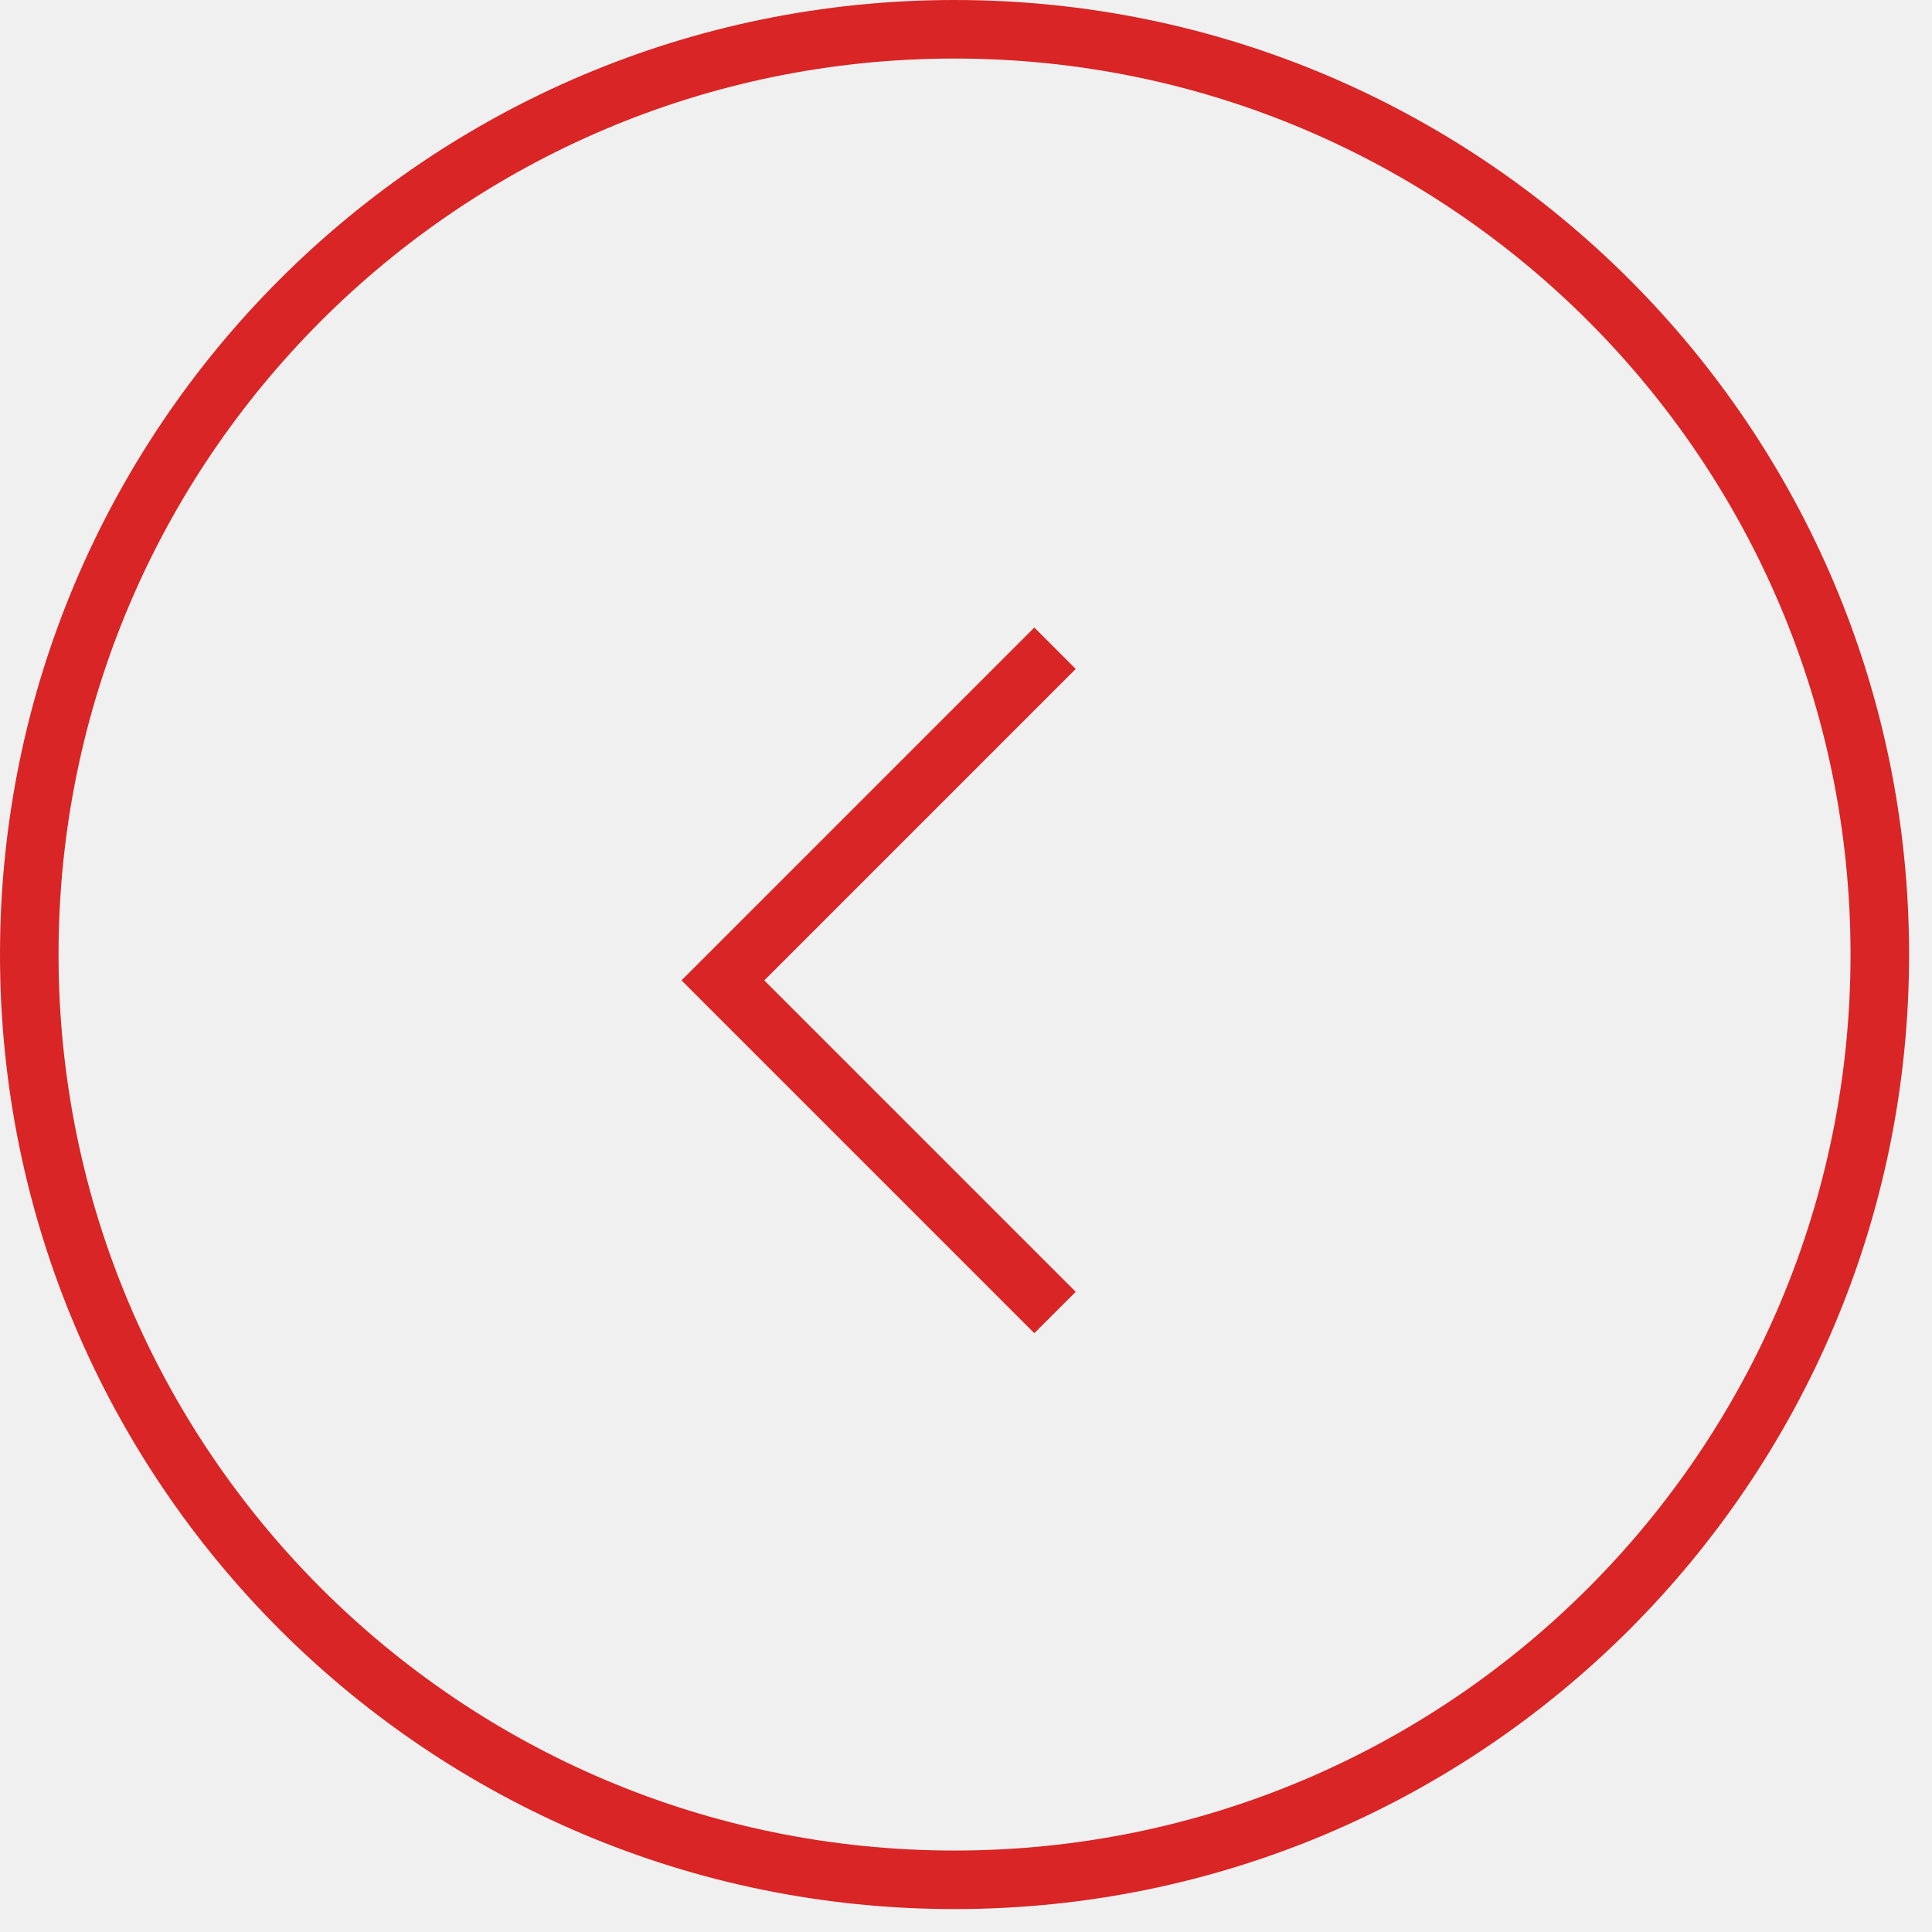
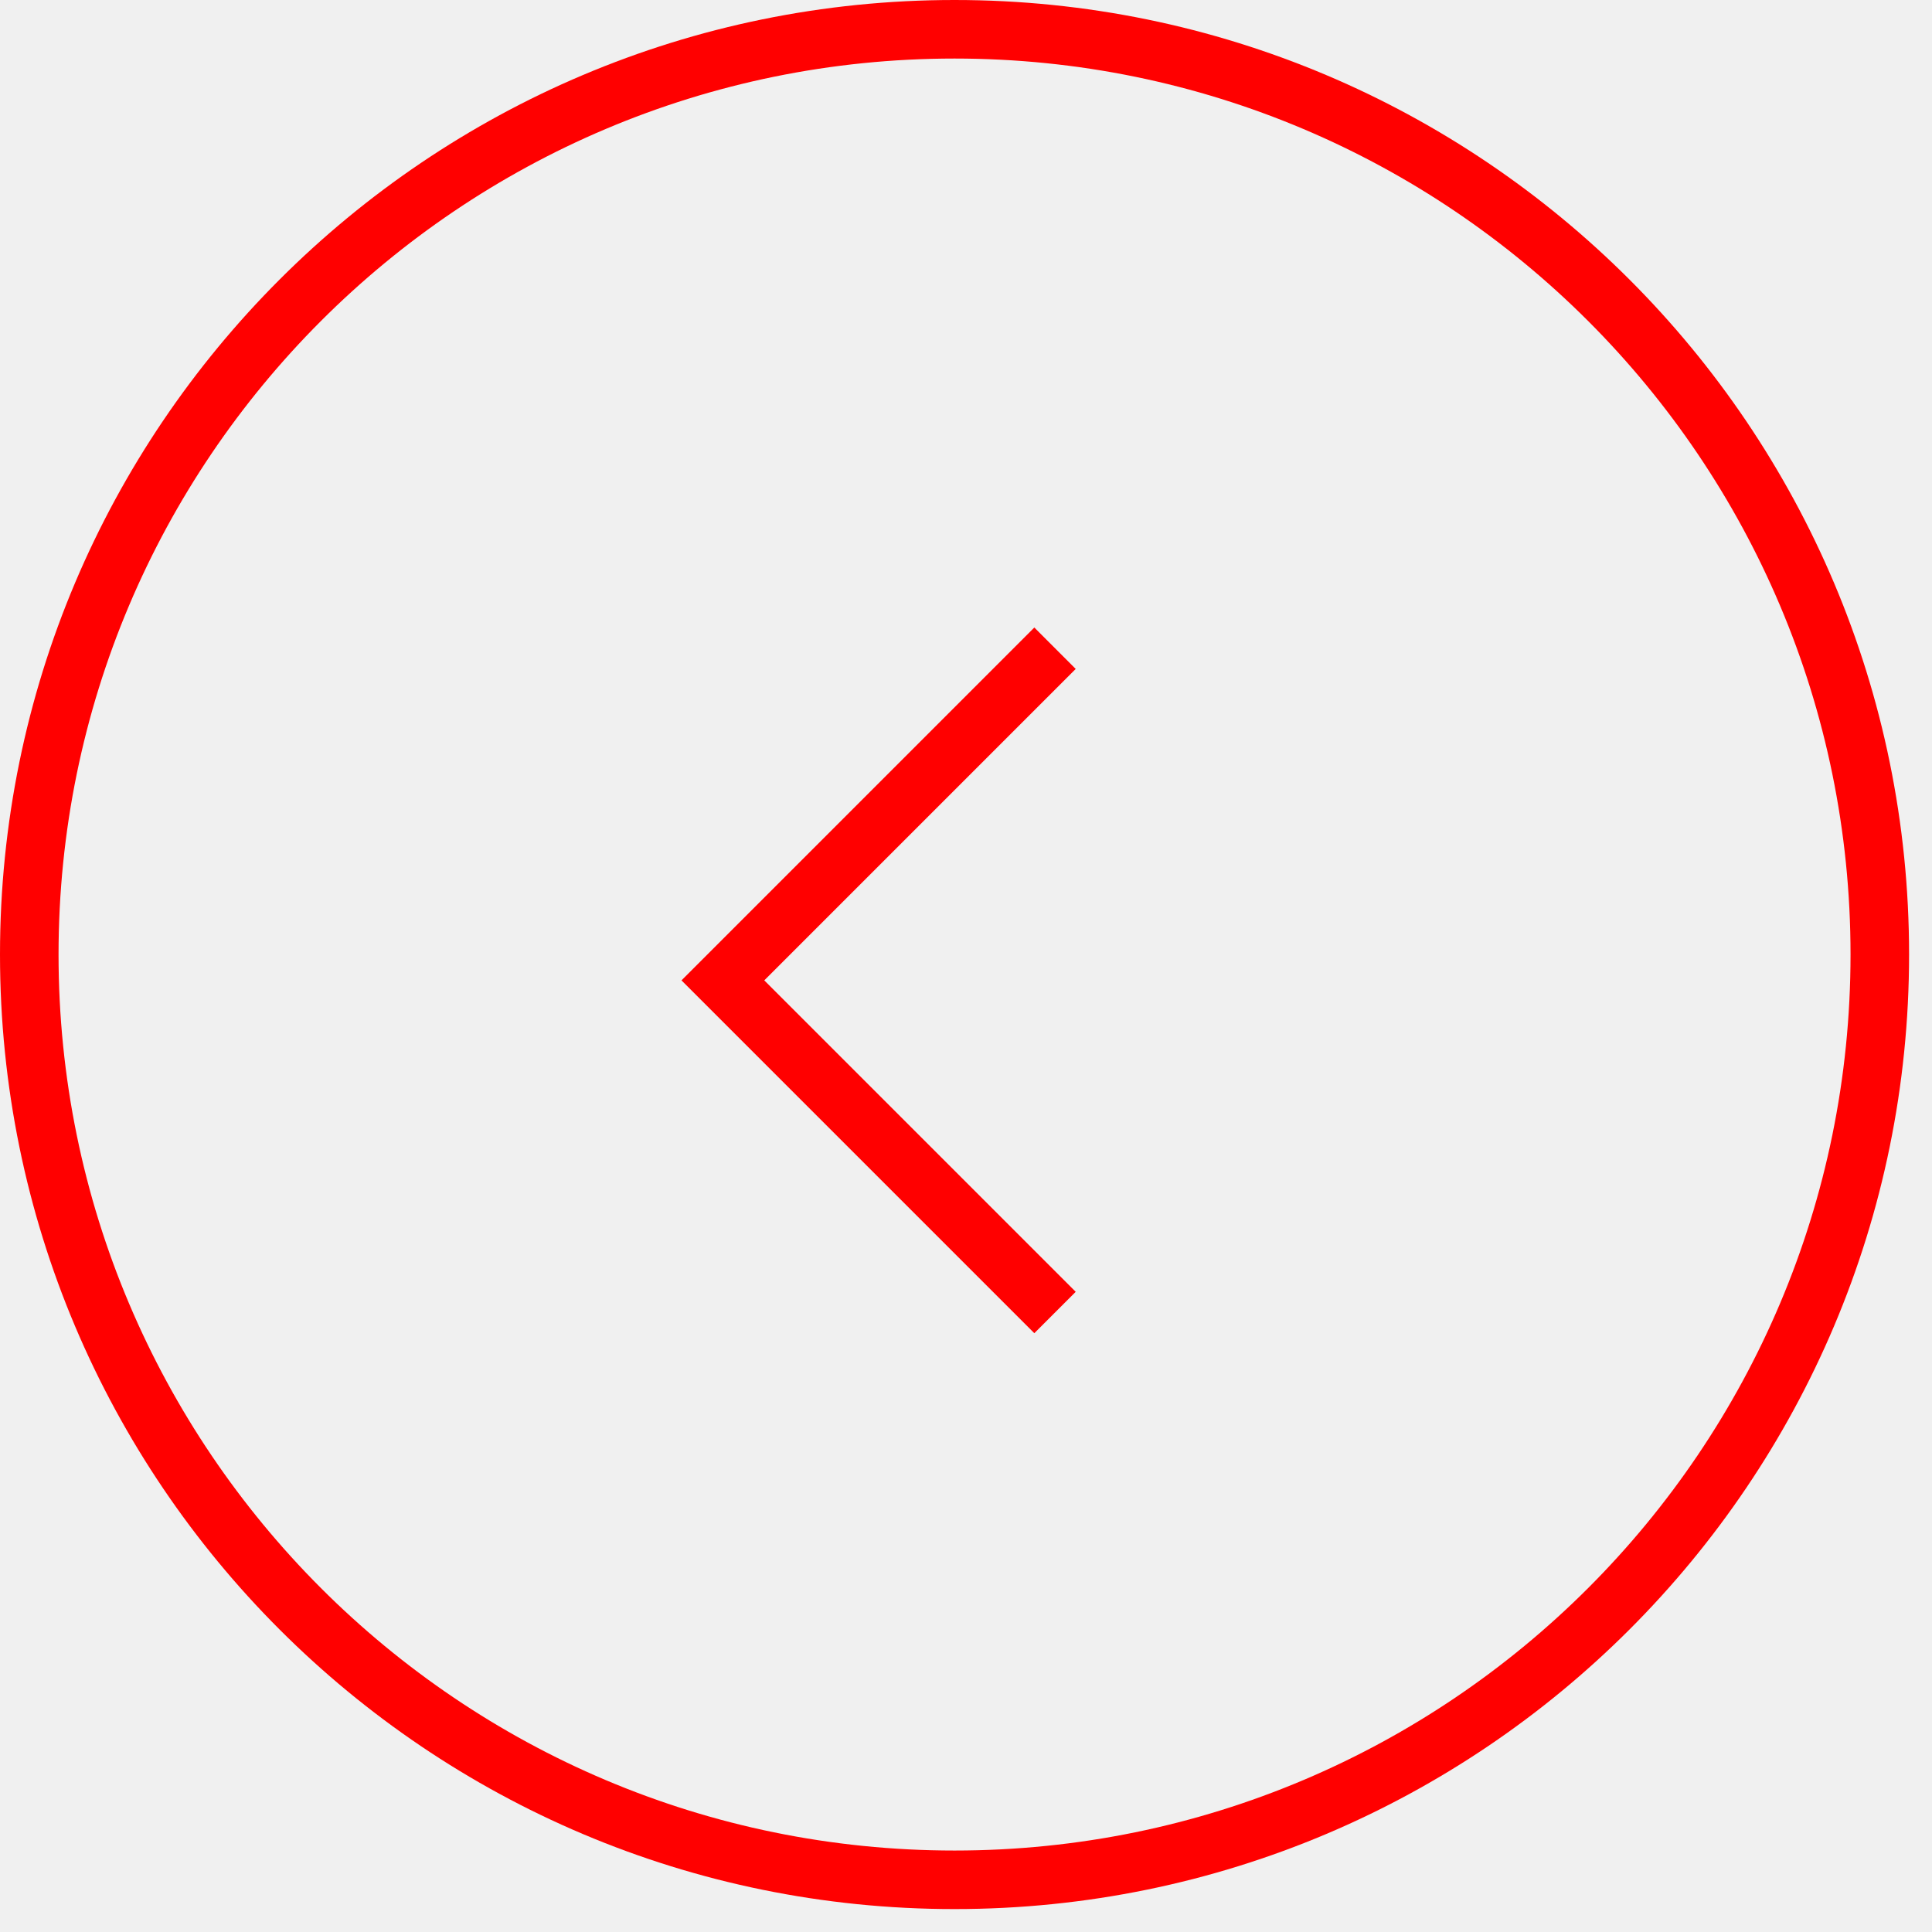
<svg xmlns="http://www.w3.org/2000/svg" width="66" height="66" viewBox="0 0 66 66" fill="none">
  <mask id="path-1-inside-1_493_1467" fill="white">
    <path fill-rule="evenodd" clip-rule="evenodd" d="M32.608 65.217C50.618 65.217 65.217 50.618 65.217 32.608C65.217 14.599 50.618 0 32.608 0C14.599 0 0 14.599 0 32.608C0 50.618 14.599 65.217 32.608 65.217Z" />
  </mask>
-   <path d="M24.695 33.491L23.988 32.784L23.281 33.491L23.988 34.198L24.695 33.491ZM35.334 21.437L23.988 32.784L25.402 34.198L36.748 22.852L35.334 21.437ZM23.988 34.198L35.334 45.544L36.748 44.13L25.402 32.784L23.988 34.198ZM63.217 32.608C63.217 49.513 49.513 63.217 32.608 63.217V67.217C51.722 67.217 67.217 51.722 67.217 32.608H63.217ZM32.608 2C49.513 2 63.217 15.704 63.217 32.608H67.217C67.217 13.495 51.722 -2 32.608 -2V2ZM2 32.608C2 15.704 15.704 2 32.608 2V-2C13.495 -2 -2 13.495 -2 32.608H2ZM32.608 63.217C15.704 63.217 2 49.513 2 32.608H-2C-2 51.722 13.495 67.217 32.608 67.217V63.217Z" fill="#D92525" mask="url(#path-1-inside-1_493_1467)" />
+   <path d="M24.695 33.491L23.988 32.784L23.281 33.491L23.988 34.198L24.695 33.491ZM35.334 21.437L23.988 32.784L25.402 34.198L36.748 22.852L35.334 21.437ZM23.988 34.198L35.334 45.544L36.748 44.13L25.402 32.784L23.988 34.198ZM63.217 32.608C63.217 49.513 49.513 63.217 32.608 63.217V67.217C51.722 67.217 67.217 51.722 67.217 32.608H63.217ZM32.608 2C49.513 2 63.217 15.704 63.217 32.608H67.217C67.217 13.495 51.722 -2 32.608 -2V2ZM2 32.608C2 15.704 15.704 2 32.608 2V-2C13.495 -2 -2 13.495 -2 32.608H2ZM32.608 63.217C15.704 63.217 2 49.513 2 32.608H-2C-2 51.722 13.495 67.217 32.608 67.217V63.217Z" fill="#FF0000" mask="url(#path-1-inside-1_493_1467)" />
</svg>
